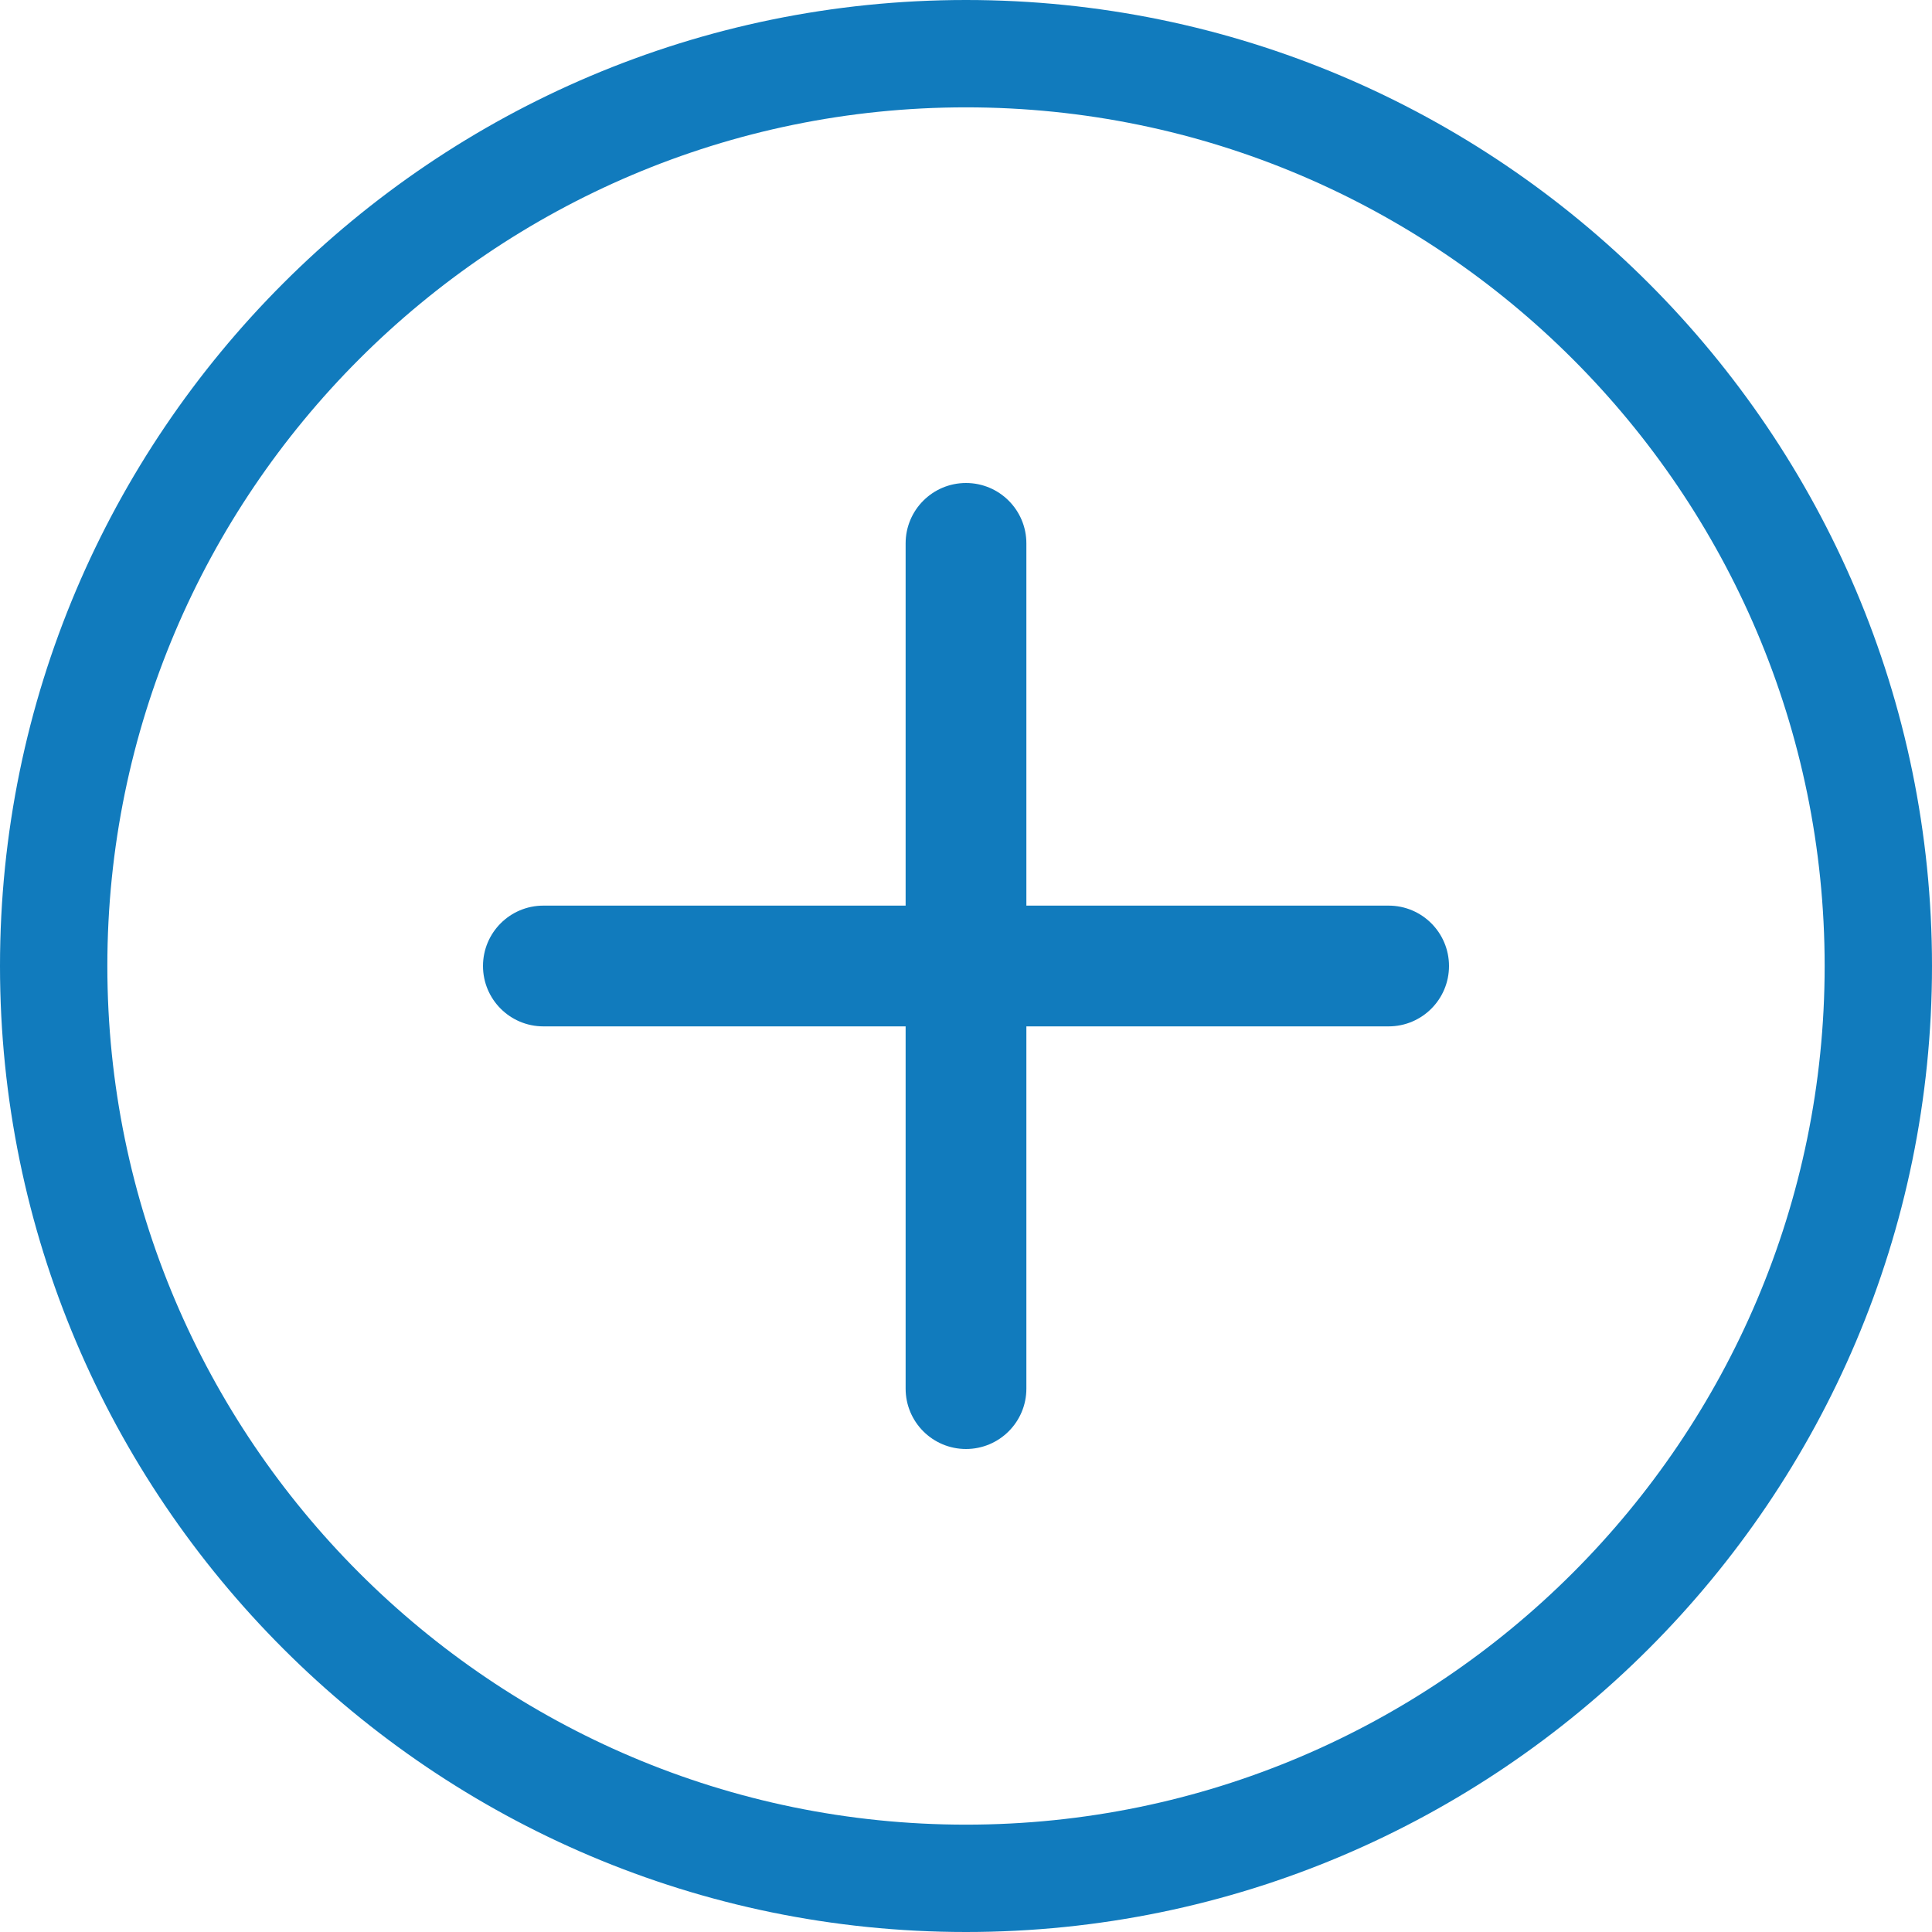
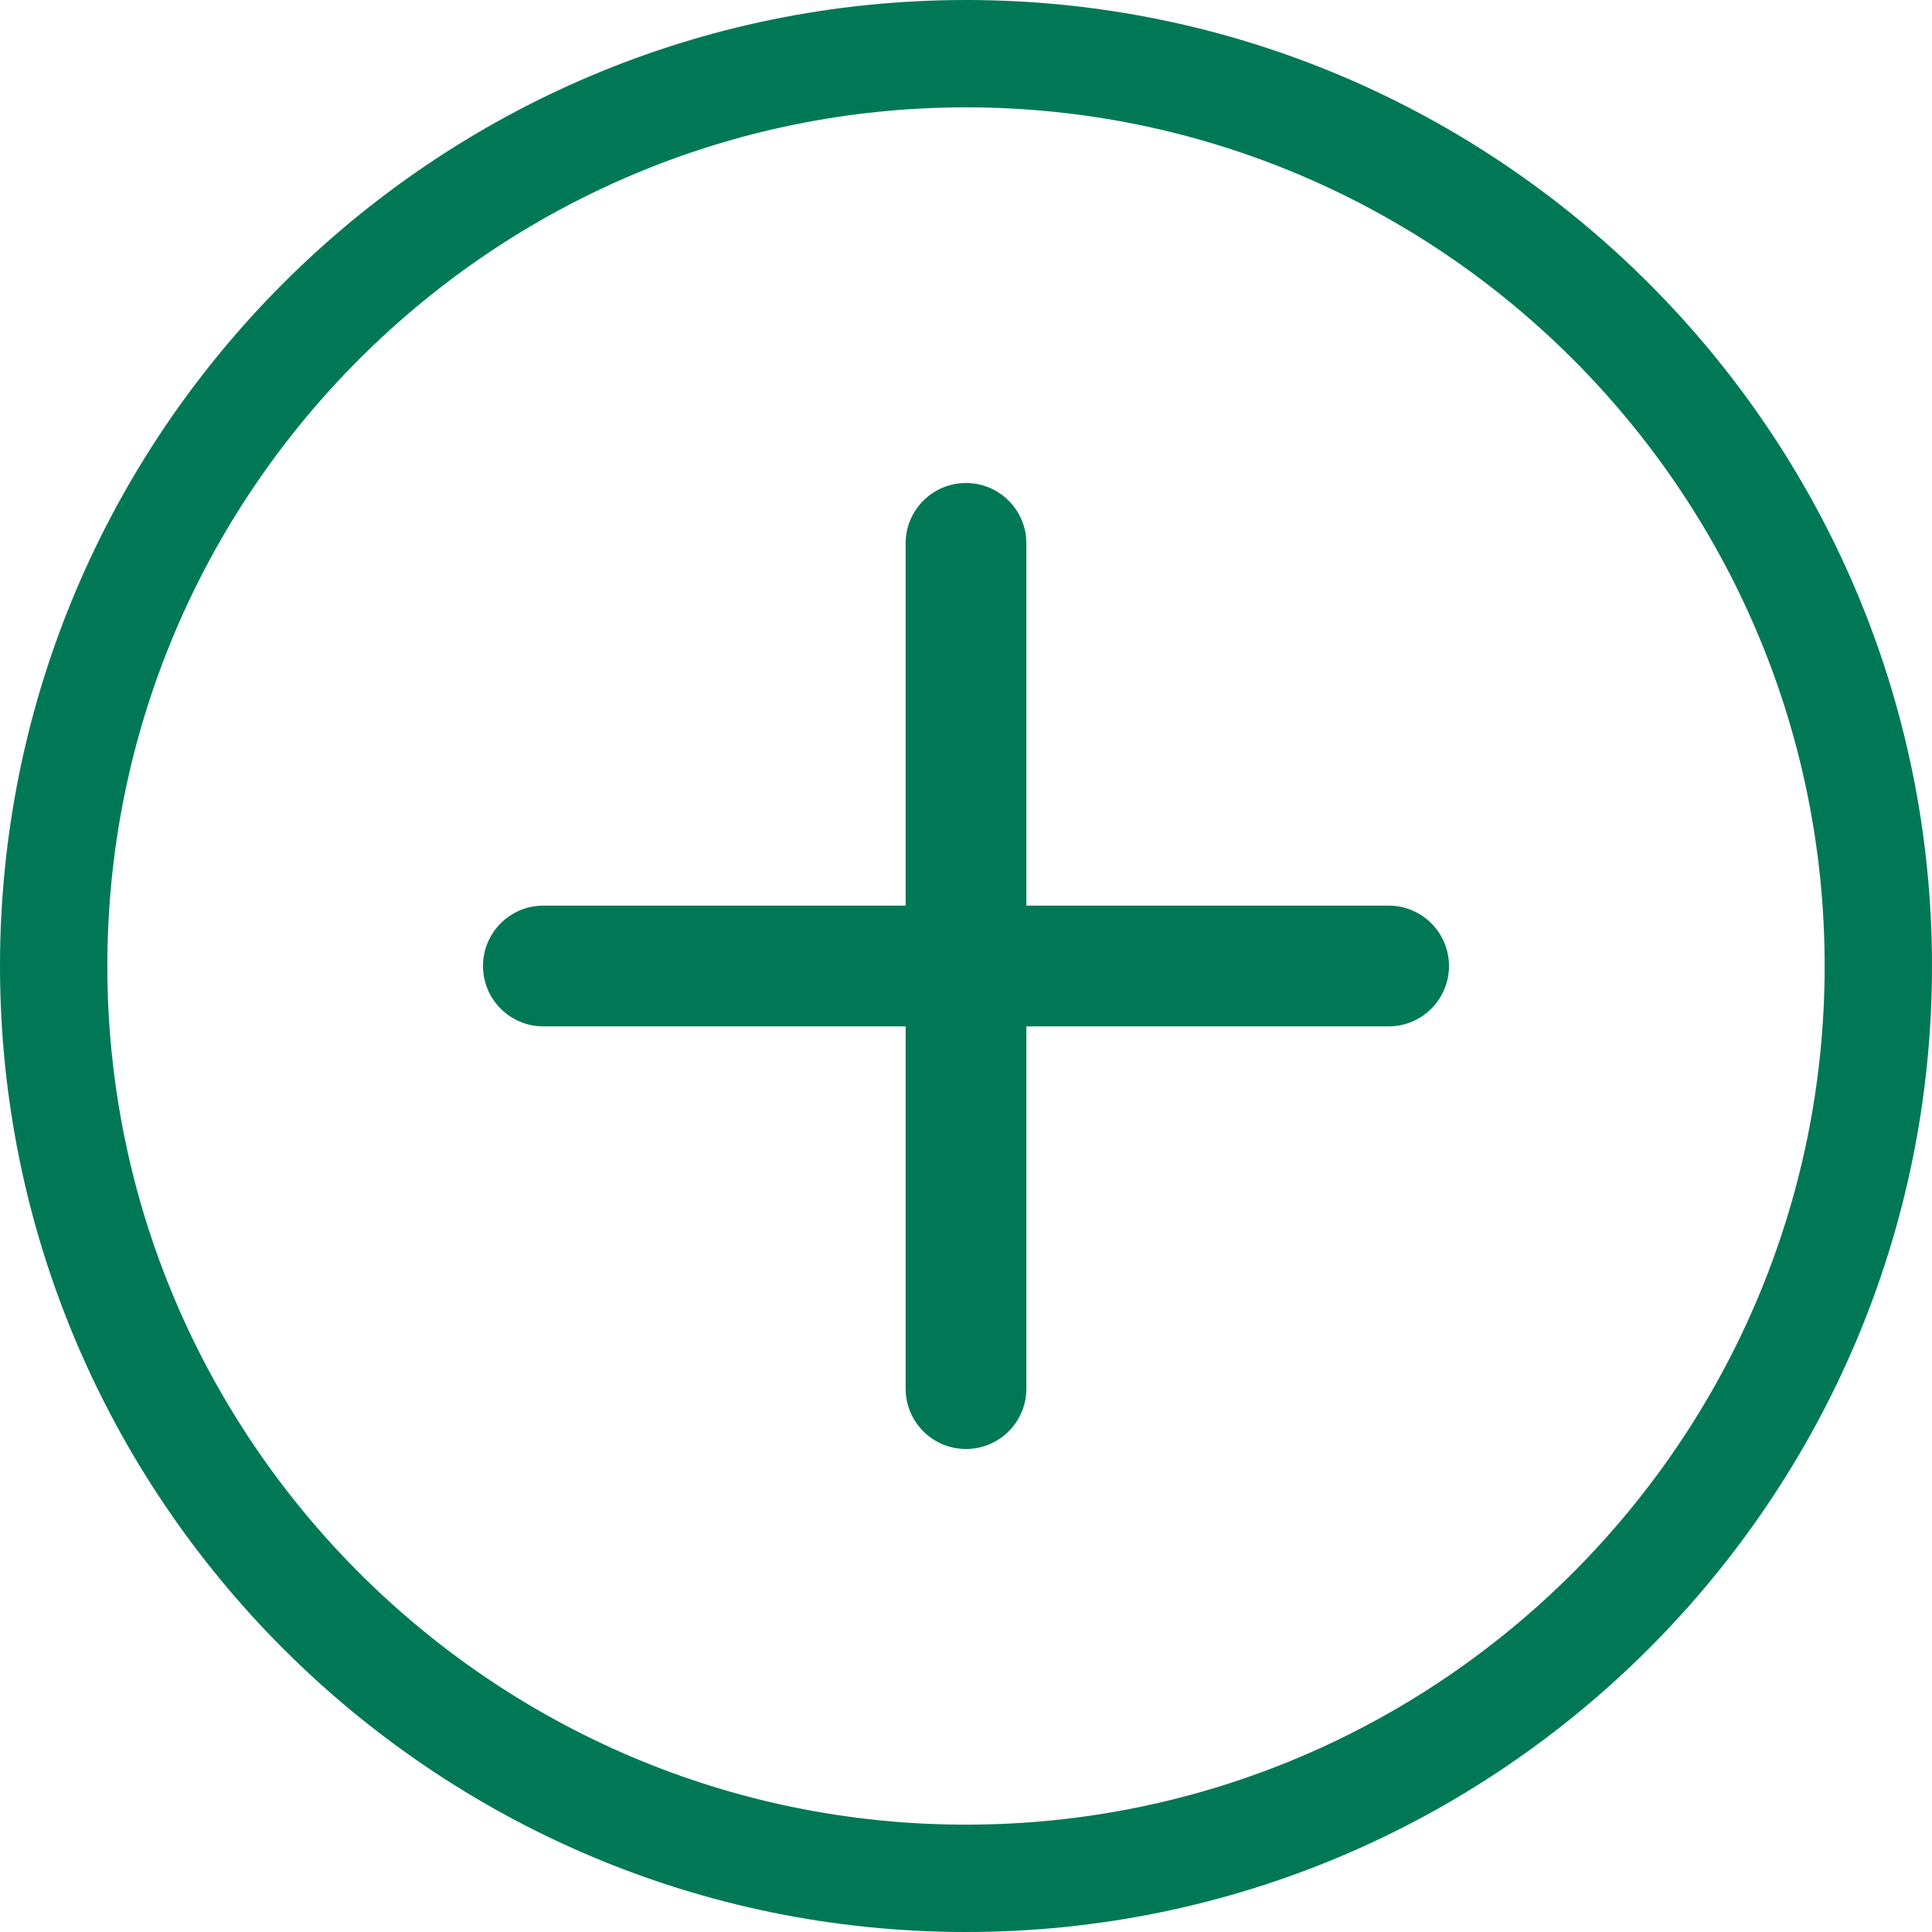
<svg xmlns="http://www.w3.org/2000/svg" width="32" height="32" viewBox="0 0 32 32">
-   <path d="M16,30.222c7.84,0 14.222,-6.382 14.222,-14.222S23.84,1.778 16,1.778 1.778,8.16 1.778,16 8.16,30.222 16,30.222zM16,32C7.178,32 0,24.822 0,16S7.178,0 16,0s16,7.178 16,16 -7.178,16 -16,16zM17,17v6a1,1 0,0 1,-2 0v-6L9,17a1,1 0,0 1,0 -2h6L15,9a1,1 0,0 1,2 0v6h6a1,1 0,0 1,0 2h-6z" fill="#117BBD" />
+   <path d="M16,30.222c7.84,0 14.222,-6.382 14.222,-14.222S23.84,1.778 16,1.778 1.778,8.16 1.778,16 8.16,30.222 16,30.222zM16,32C7.178,32 0,24.822 0,16S7.178,0 16,0s16,7.178 16,16 -7.178,16 -16,16zM17,17v6a1,1 0,0 1,-2 0v-6L9,17a1,1 0,0 1,0 -2h6L15,9a1,1 0,0 1,2 0v6h6a1,1 0,0 1,0 2h-6z" fill="#007856" />
</svg>
